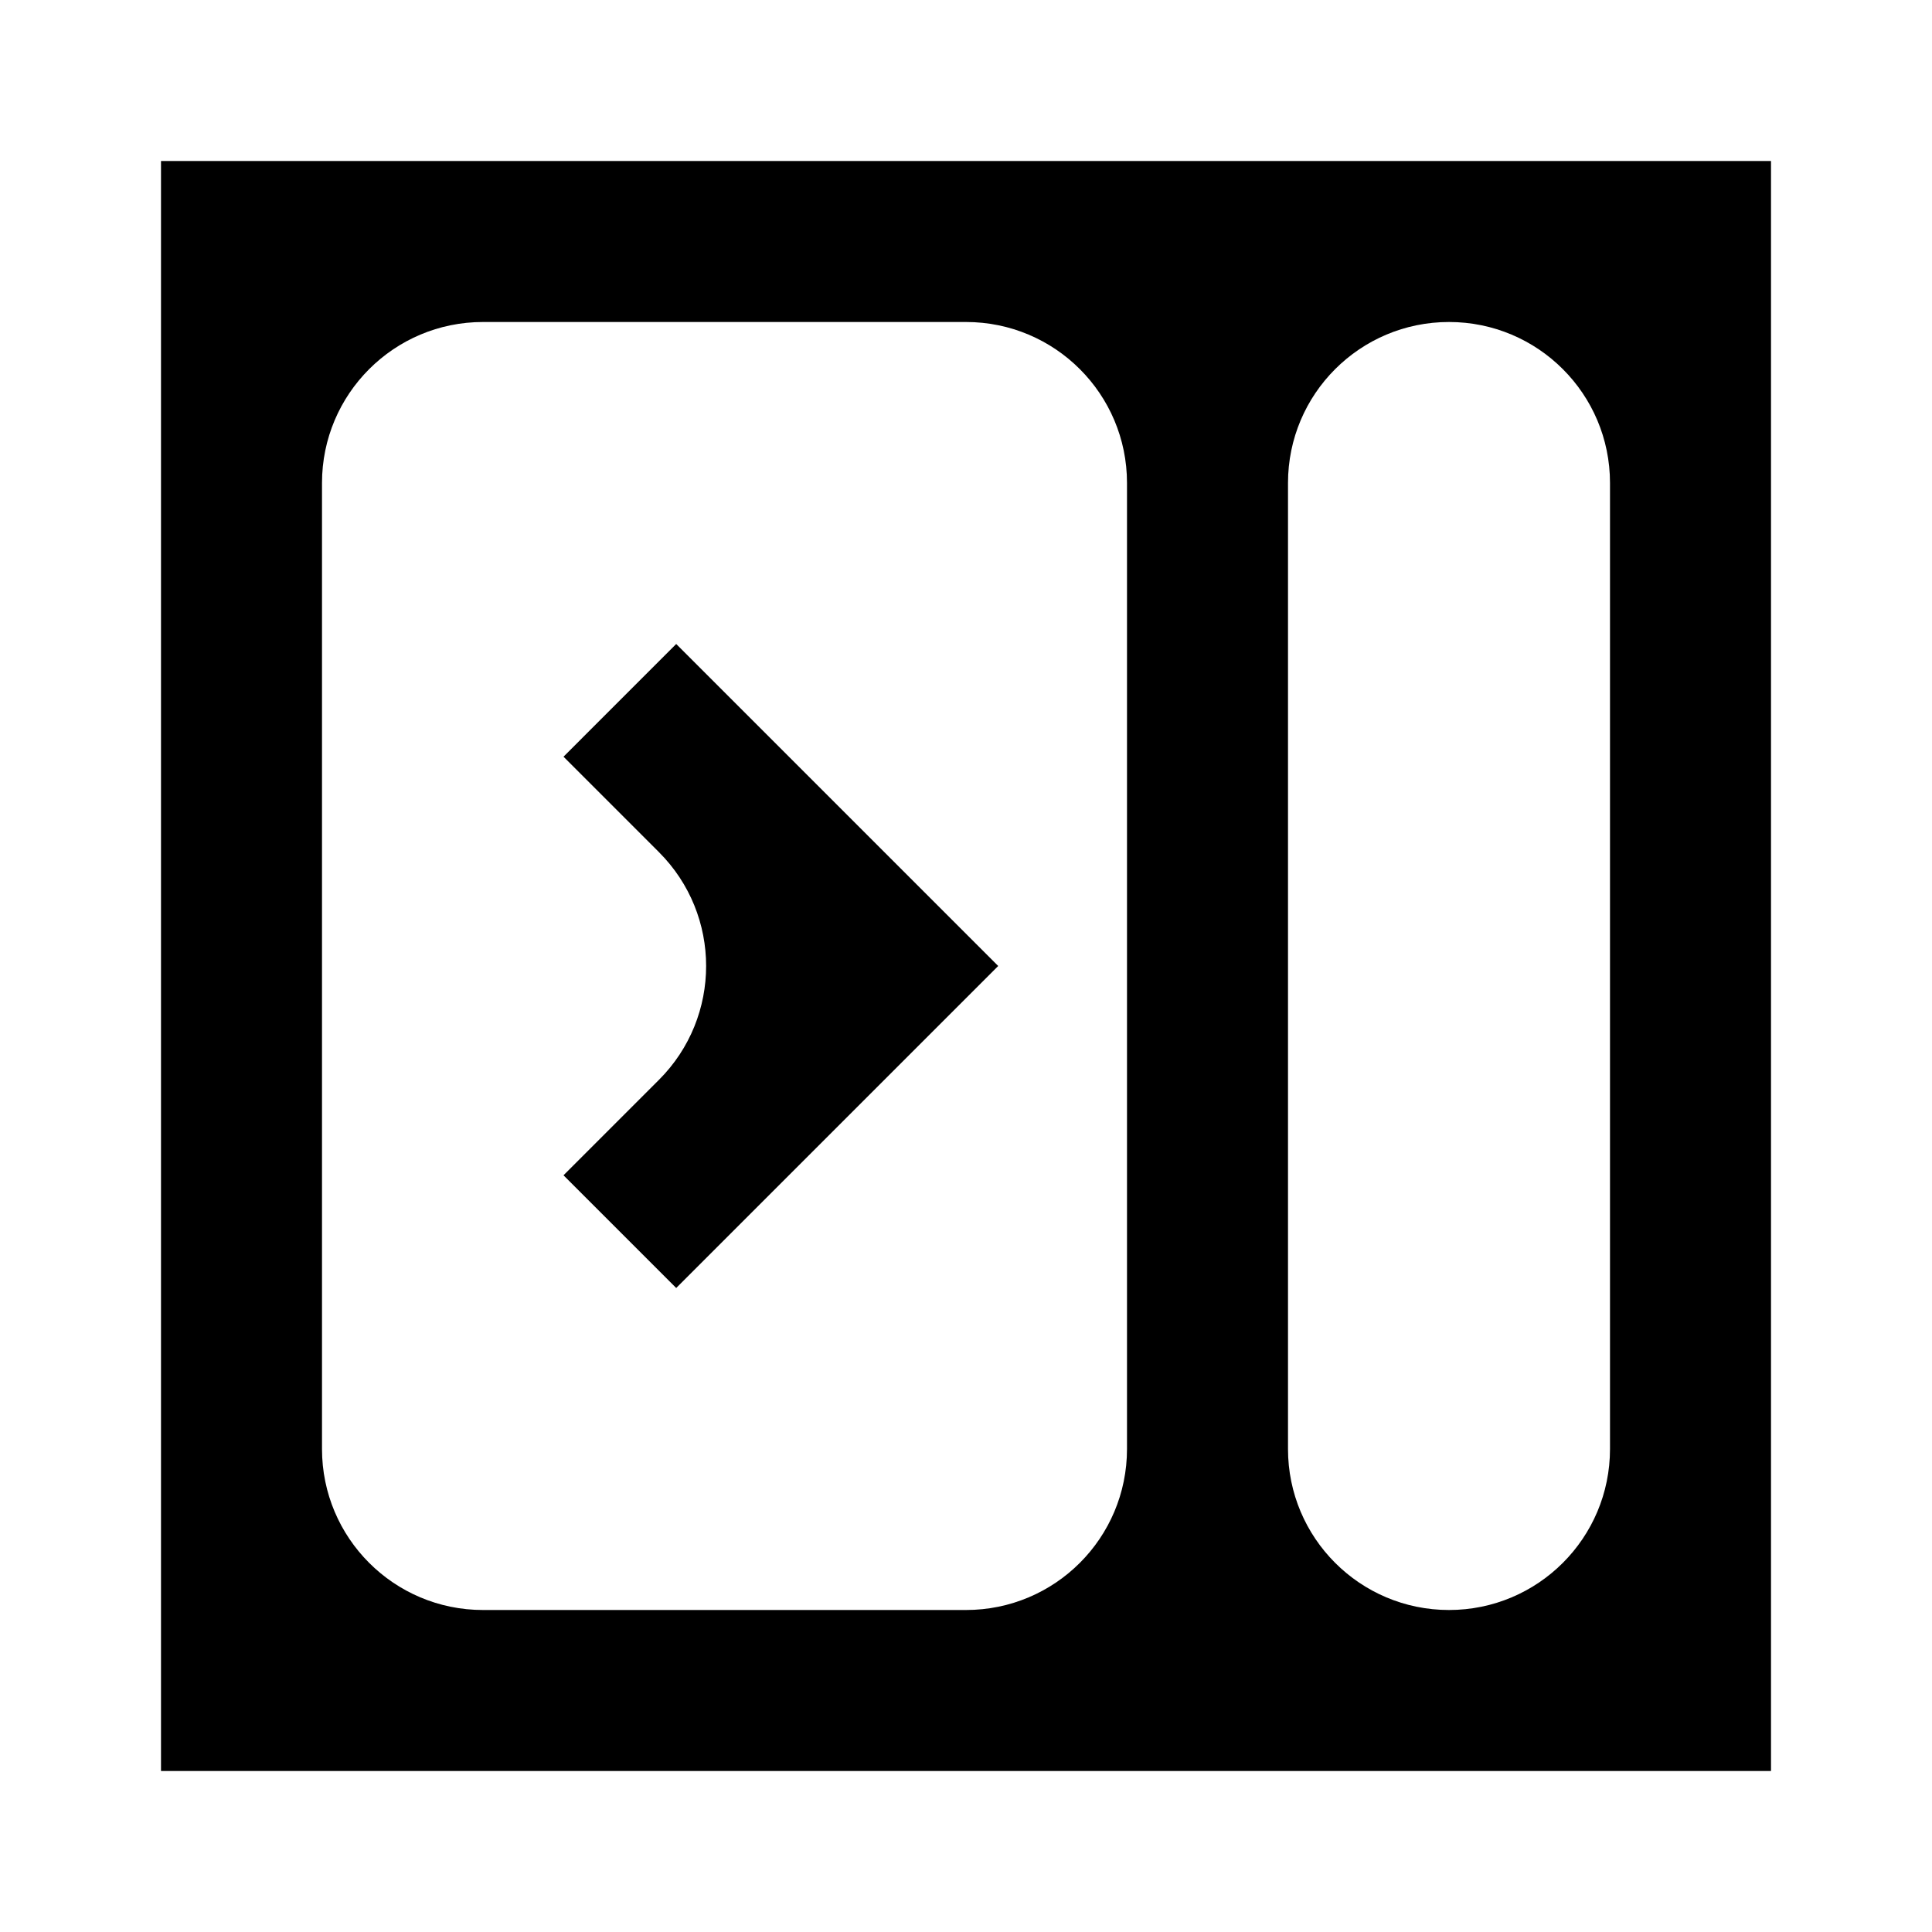
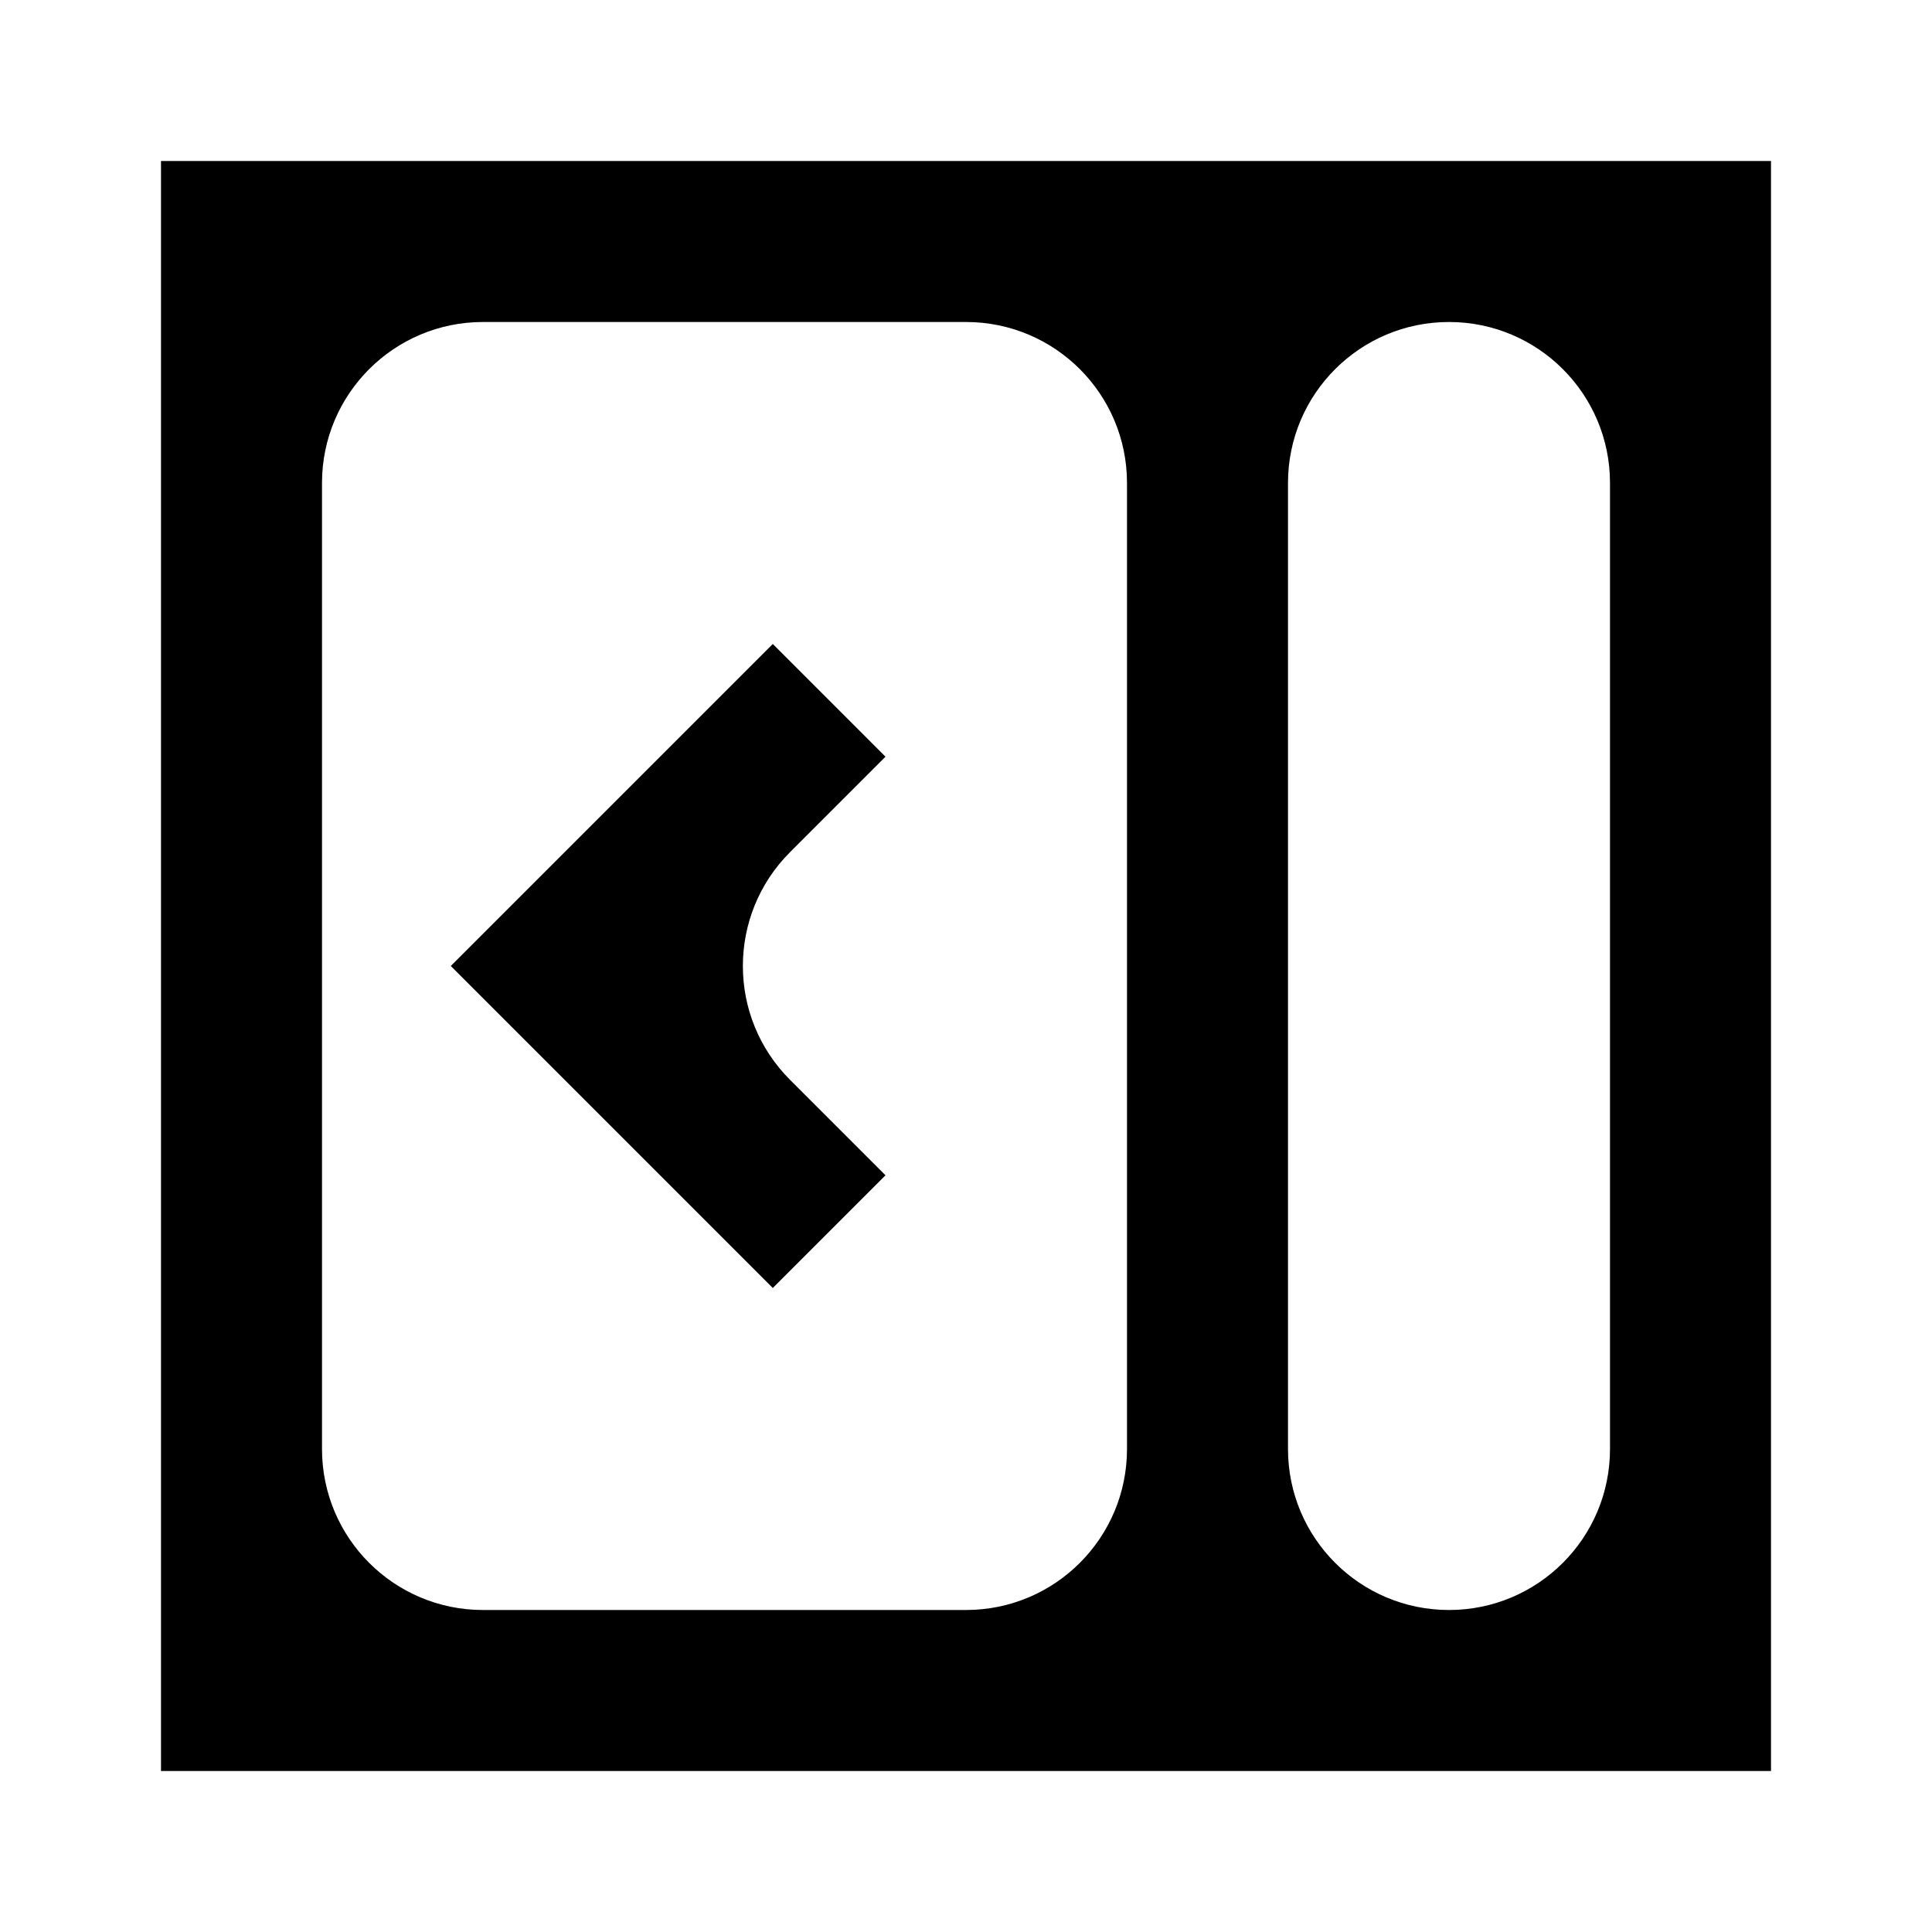
<svg width="24" height="24" viewBox="0 0 24 24" fill="none">
-   <path d="M12.4 12L8.4 16L7 14.6L8.186 13.414C8.967 12.633 8.967 11.367 8.186 10.586L7 9.4L8.4 8L12.4 12Z" fill="currentColor" />
+   <path d="M5.6 12L9.6 8L11 9.4L9.814 10.586C9.033 11.367 9.033 12.633 9.814 13.414L11 14.6L9.6 16L5.6 12Z" fill="currentColor" />
  <path fill-rule="evenodd" clip-rule="evenodd" d="M22 22H2V2H22V22ZM4 18C4 19.105 4.895 20 6 20H12C13.105 20 14 19.105 14 18V6C14 4.895 13.105 4 12 4H6C4.895 4 4 4.895 4 6V18ZM16 18C16 19.105 16.895 20 18 20C19.105 20 20 19.105 20 18V6C20 4.895 19.105 4 18 4C16.895 4 16 4.895 16 6V18Z" fill="currentColor" />
</svg>
